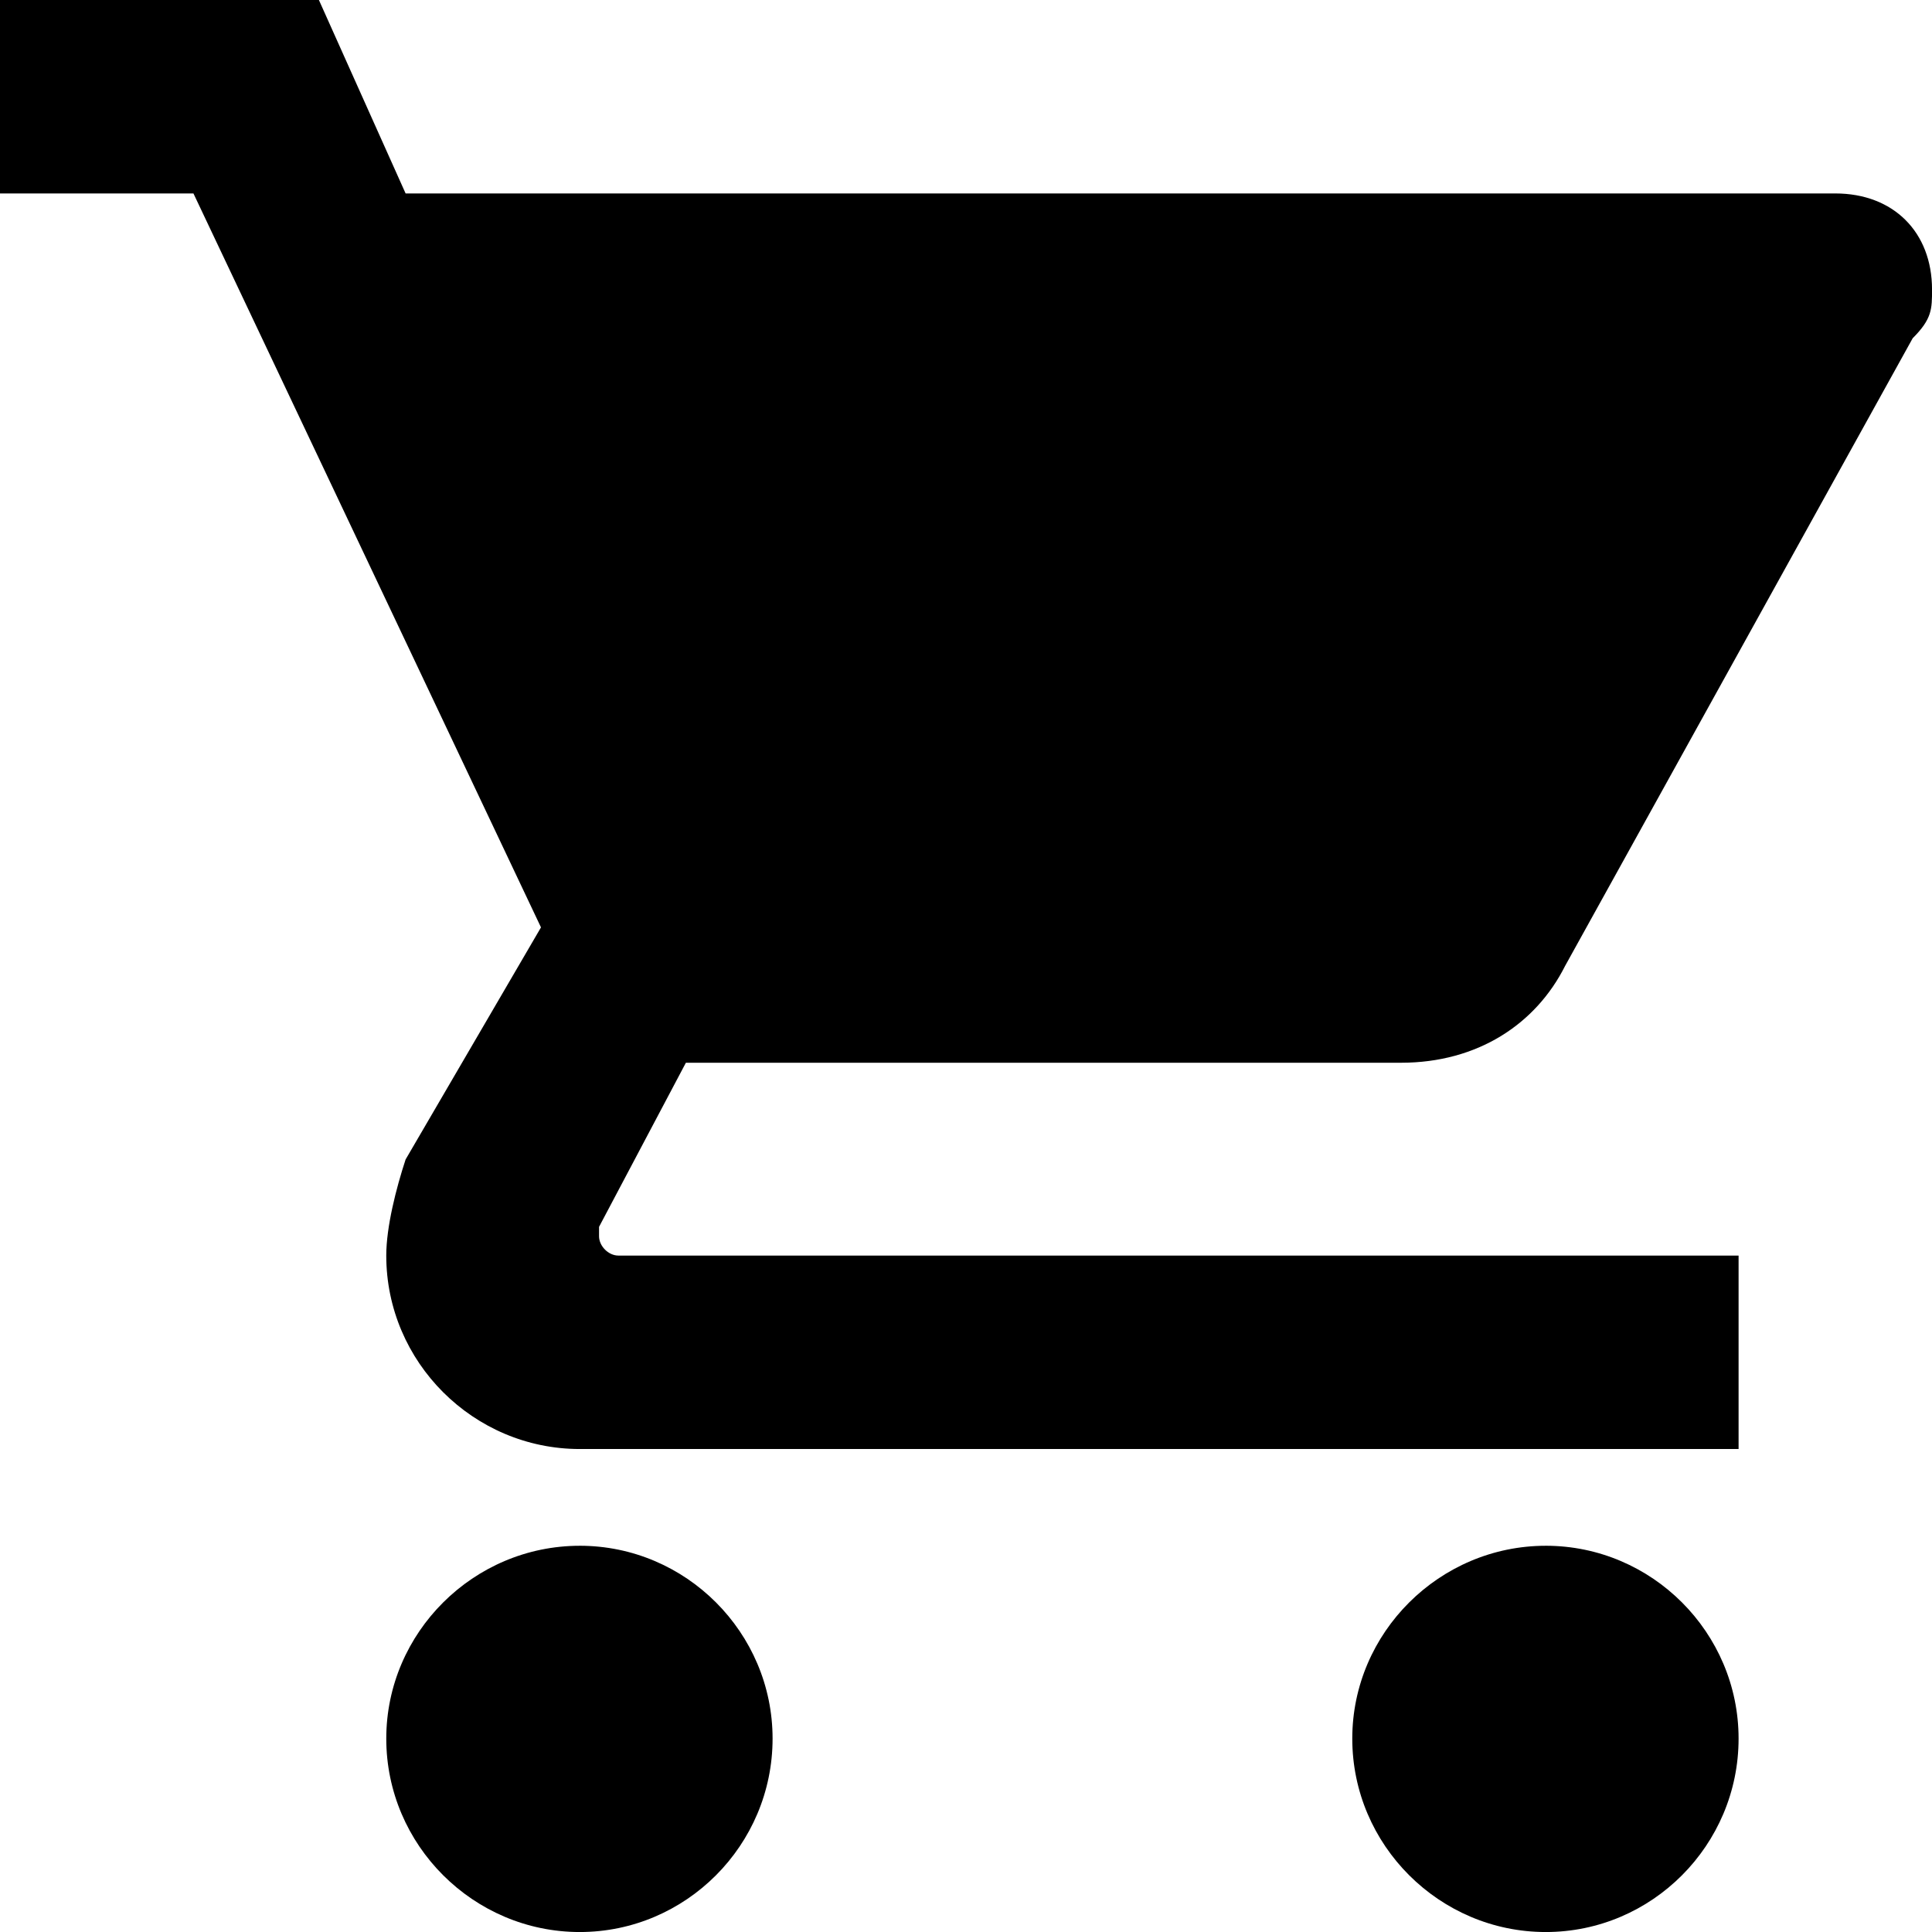
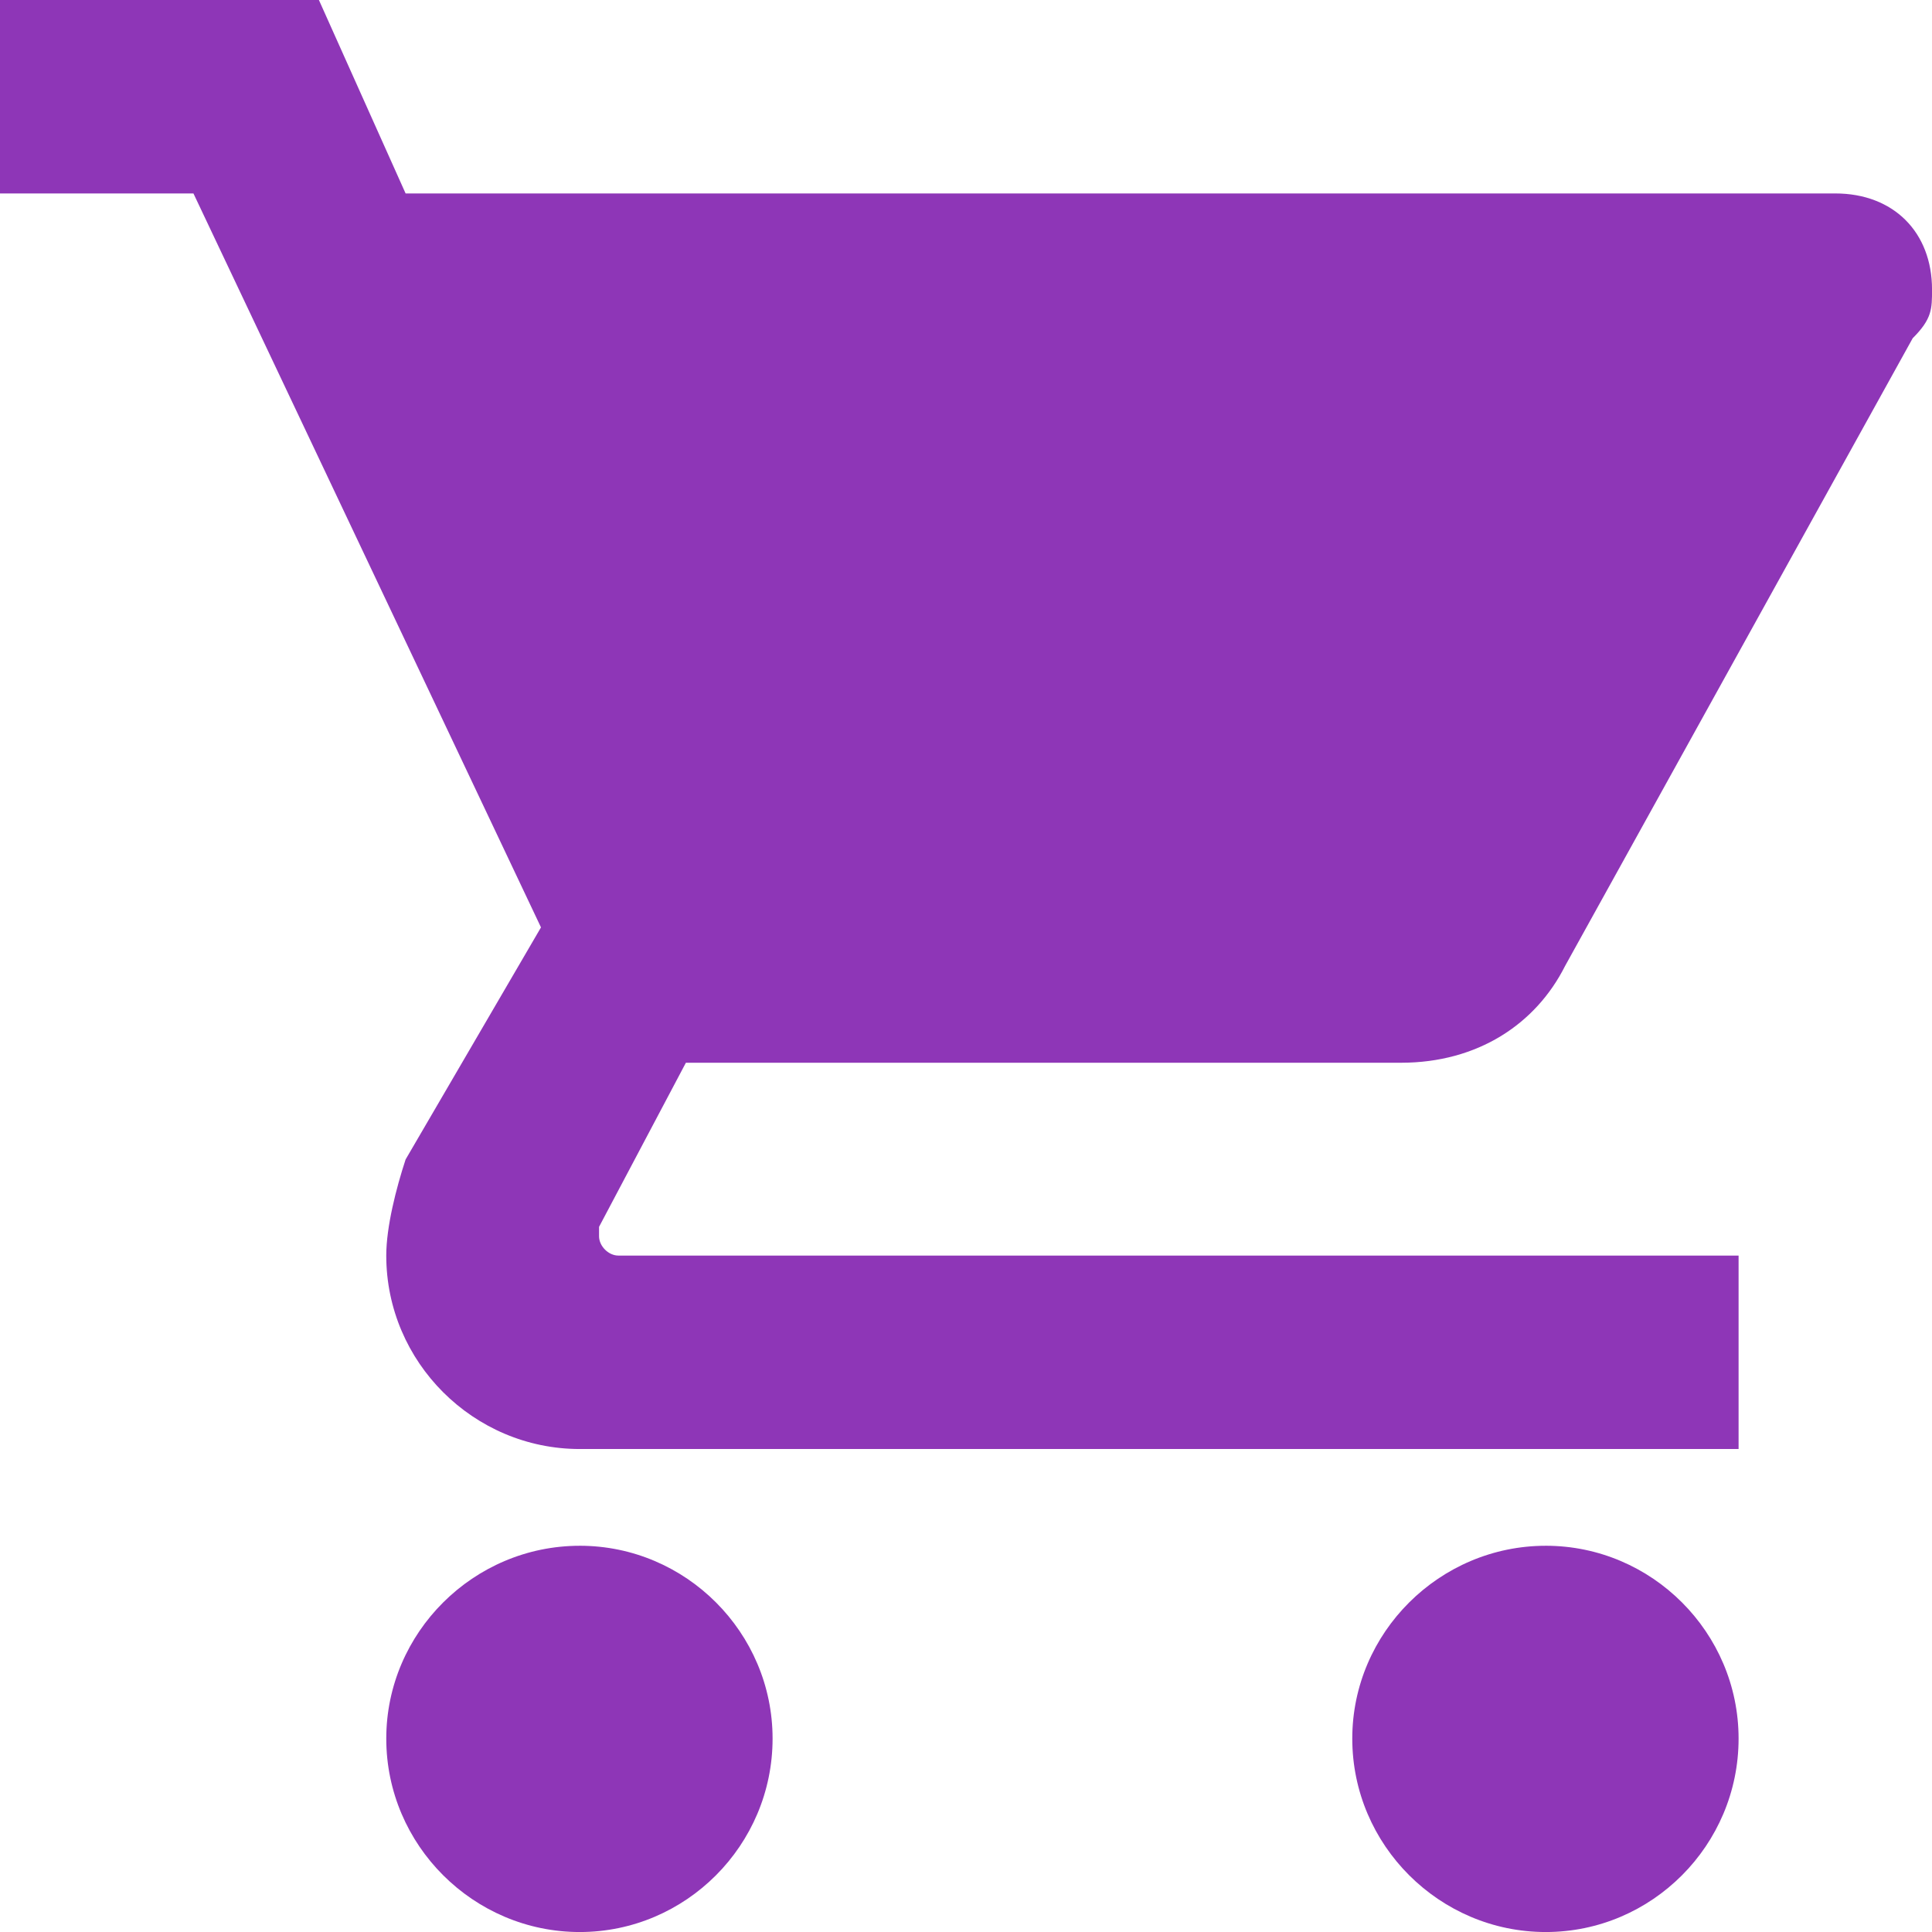
<svg xmlns="http://www.w3.org/2000/svg" viewBox="0 0 21.333 21.333" height="21.333" width="21.333" xml:space="preserve" id="svg2" version="1.1">
  <defs id="defs6" />
  <g transform="matrix(1.333333,0,0,-1.333333,0,21.33333)" id="g10">
    <g transform="scale(0.1)" id="g12">
-       <path id="path14" style="fill:#000000;fill-opacity:1;fill-rule:nonzero;stroke:none" d="m 48.012,31.988 c -8.793,0 -16.023,-7.188 -16.023,-15.969 C 31.988,7.191 39.219,0 48.012,0 c 8.789,0 15.969,7.191 15.969,16.02 0,8.781 -7.18,15.969 -15.969,15.969 z M 0,160 V 143.98 H 16.02 L 44.801,83.199 33.59,63.98 C 32.809,61.602 31.988,58.398 31.988,56.02 31.988,47.191 39.219,40 48.012,40 H 143.98 V 56.02 H 51.211 c -0.82,0 -1.601,0.781 -1.601,1.602 v 0.777 l 7.191,13.59 H 116.02 c 6.359,0 11.171,3.211 13.589,8.012 l 28.789,51.988 C 160,133.59 160,134.41 160,136.02 c 0,4.761 -3.199,7.96 -8.012,7.96 H 33.59 L 26.41,160 Z M 128.012,31.988 c -8.793,0 -16.024,-7.188 -16.024,-15.969 C 111.988,7.191 119.219,0 128.012,0 c 8.789,0 15.968,7.191 15.968,16.02 0,8.781 -7.179,15.969 -15.968,15.969 z" />
+       <path id="path14" style="fill:#8e36b7;fill-opacity:1;fill-rule:nonzero;stroke:none" d="m 48.012,31.988 c -8.793,0 -16.023,-7.188 -16.023,-15.969 C 31.988,7.191 39.219,0 48.012,0 c 8.789,0 15.969,7.191 15.969,16.02 0,8.781 -7.18,15.969 -15.969,15.969 z M 0,160 V 143.98 H 16.02 L 44.801,83.199 33.59,63.98 C 32.809,61.602 31.988,58.398 31.988,56.02 31.988,47.191 39.219,40 48.012,40 H 143.98 V 56.02 H 51.211 c -0.82,0 -1.601,0.781 -1.601,1.602 v 0.777 l 7.191,13.59 H 116.02 c 6.359,0 11.171,3.211 13.589,8.012 l 28.789,51.988 C 160,133.59 160,134.41 160,136.02 c 0,4.761 -3.199,7.96 -8.012,7.96 H 33.59 L 26.41,160 Z M 128.012,31.988 c -8.793,0 -16.024,-7.188 -16.024,-15.969 C 111.988,7.191 119.219,0 128.012,0 c 8.789,0 15.968,7.191 15.968,16.02 0,8.781 -7.179,15.969 -15.968,15.969 z" />
    </g>
  </g>
</svg>
